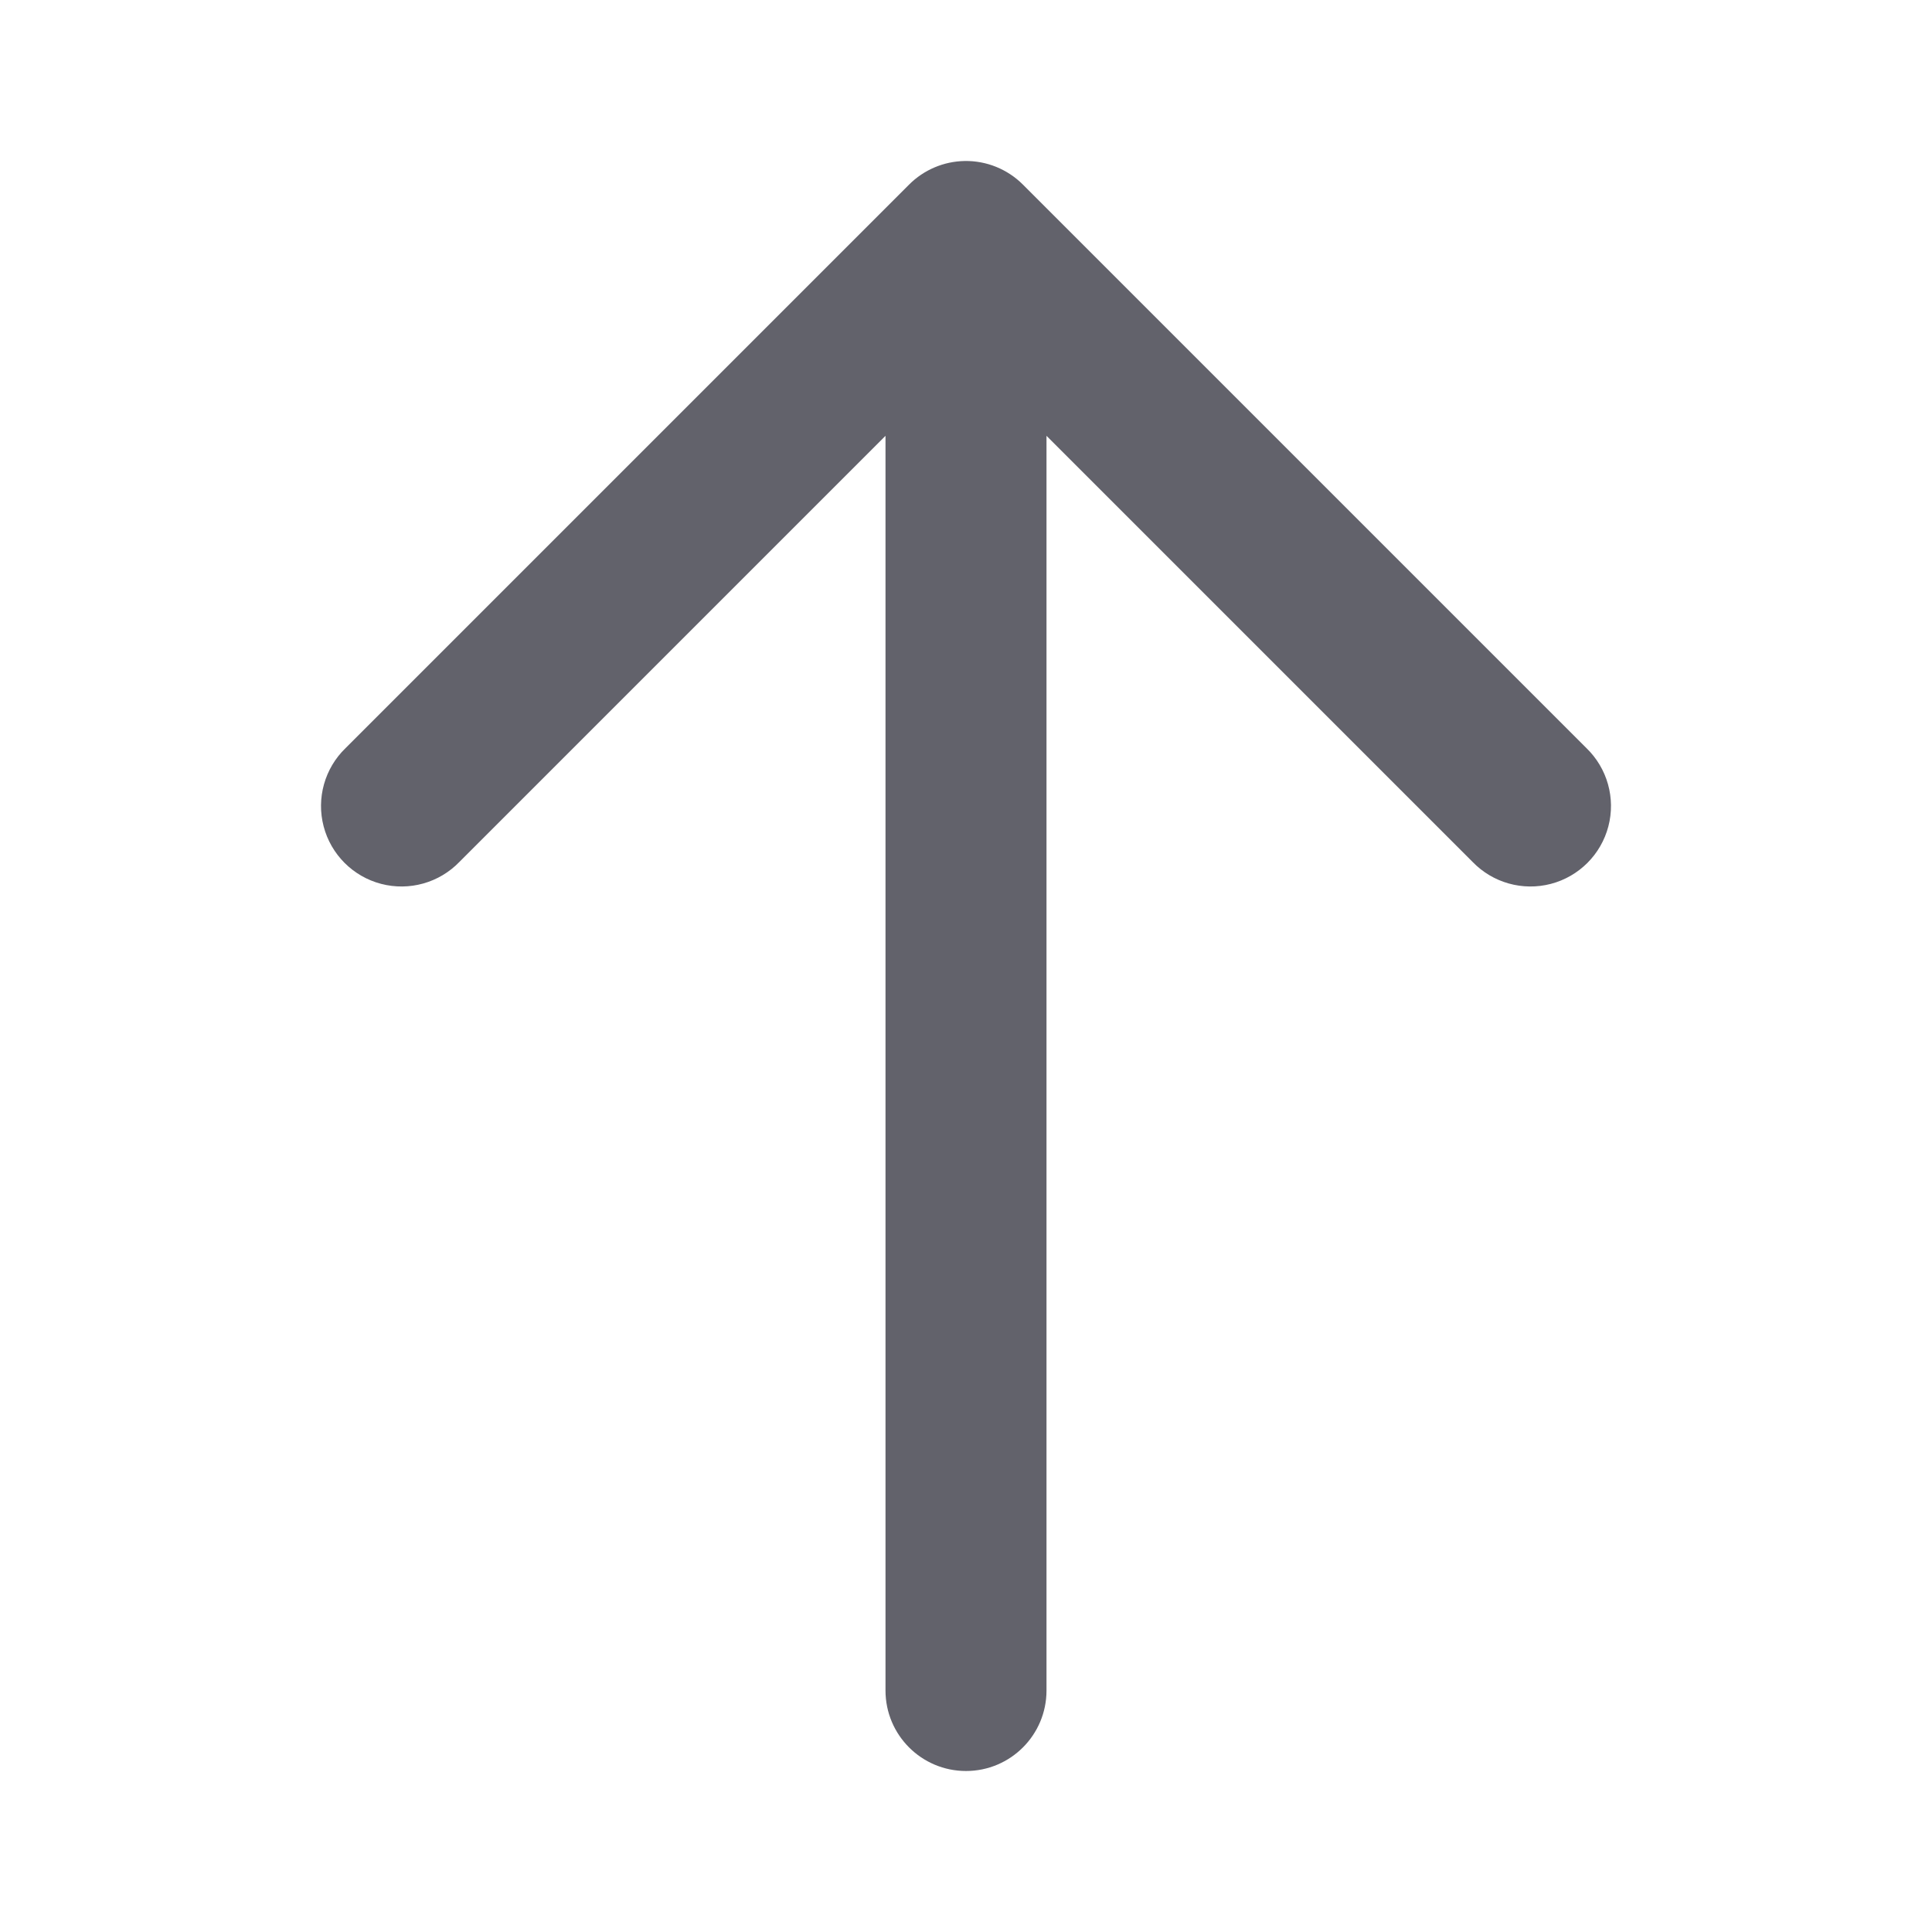
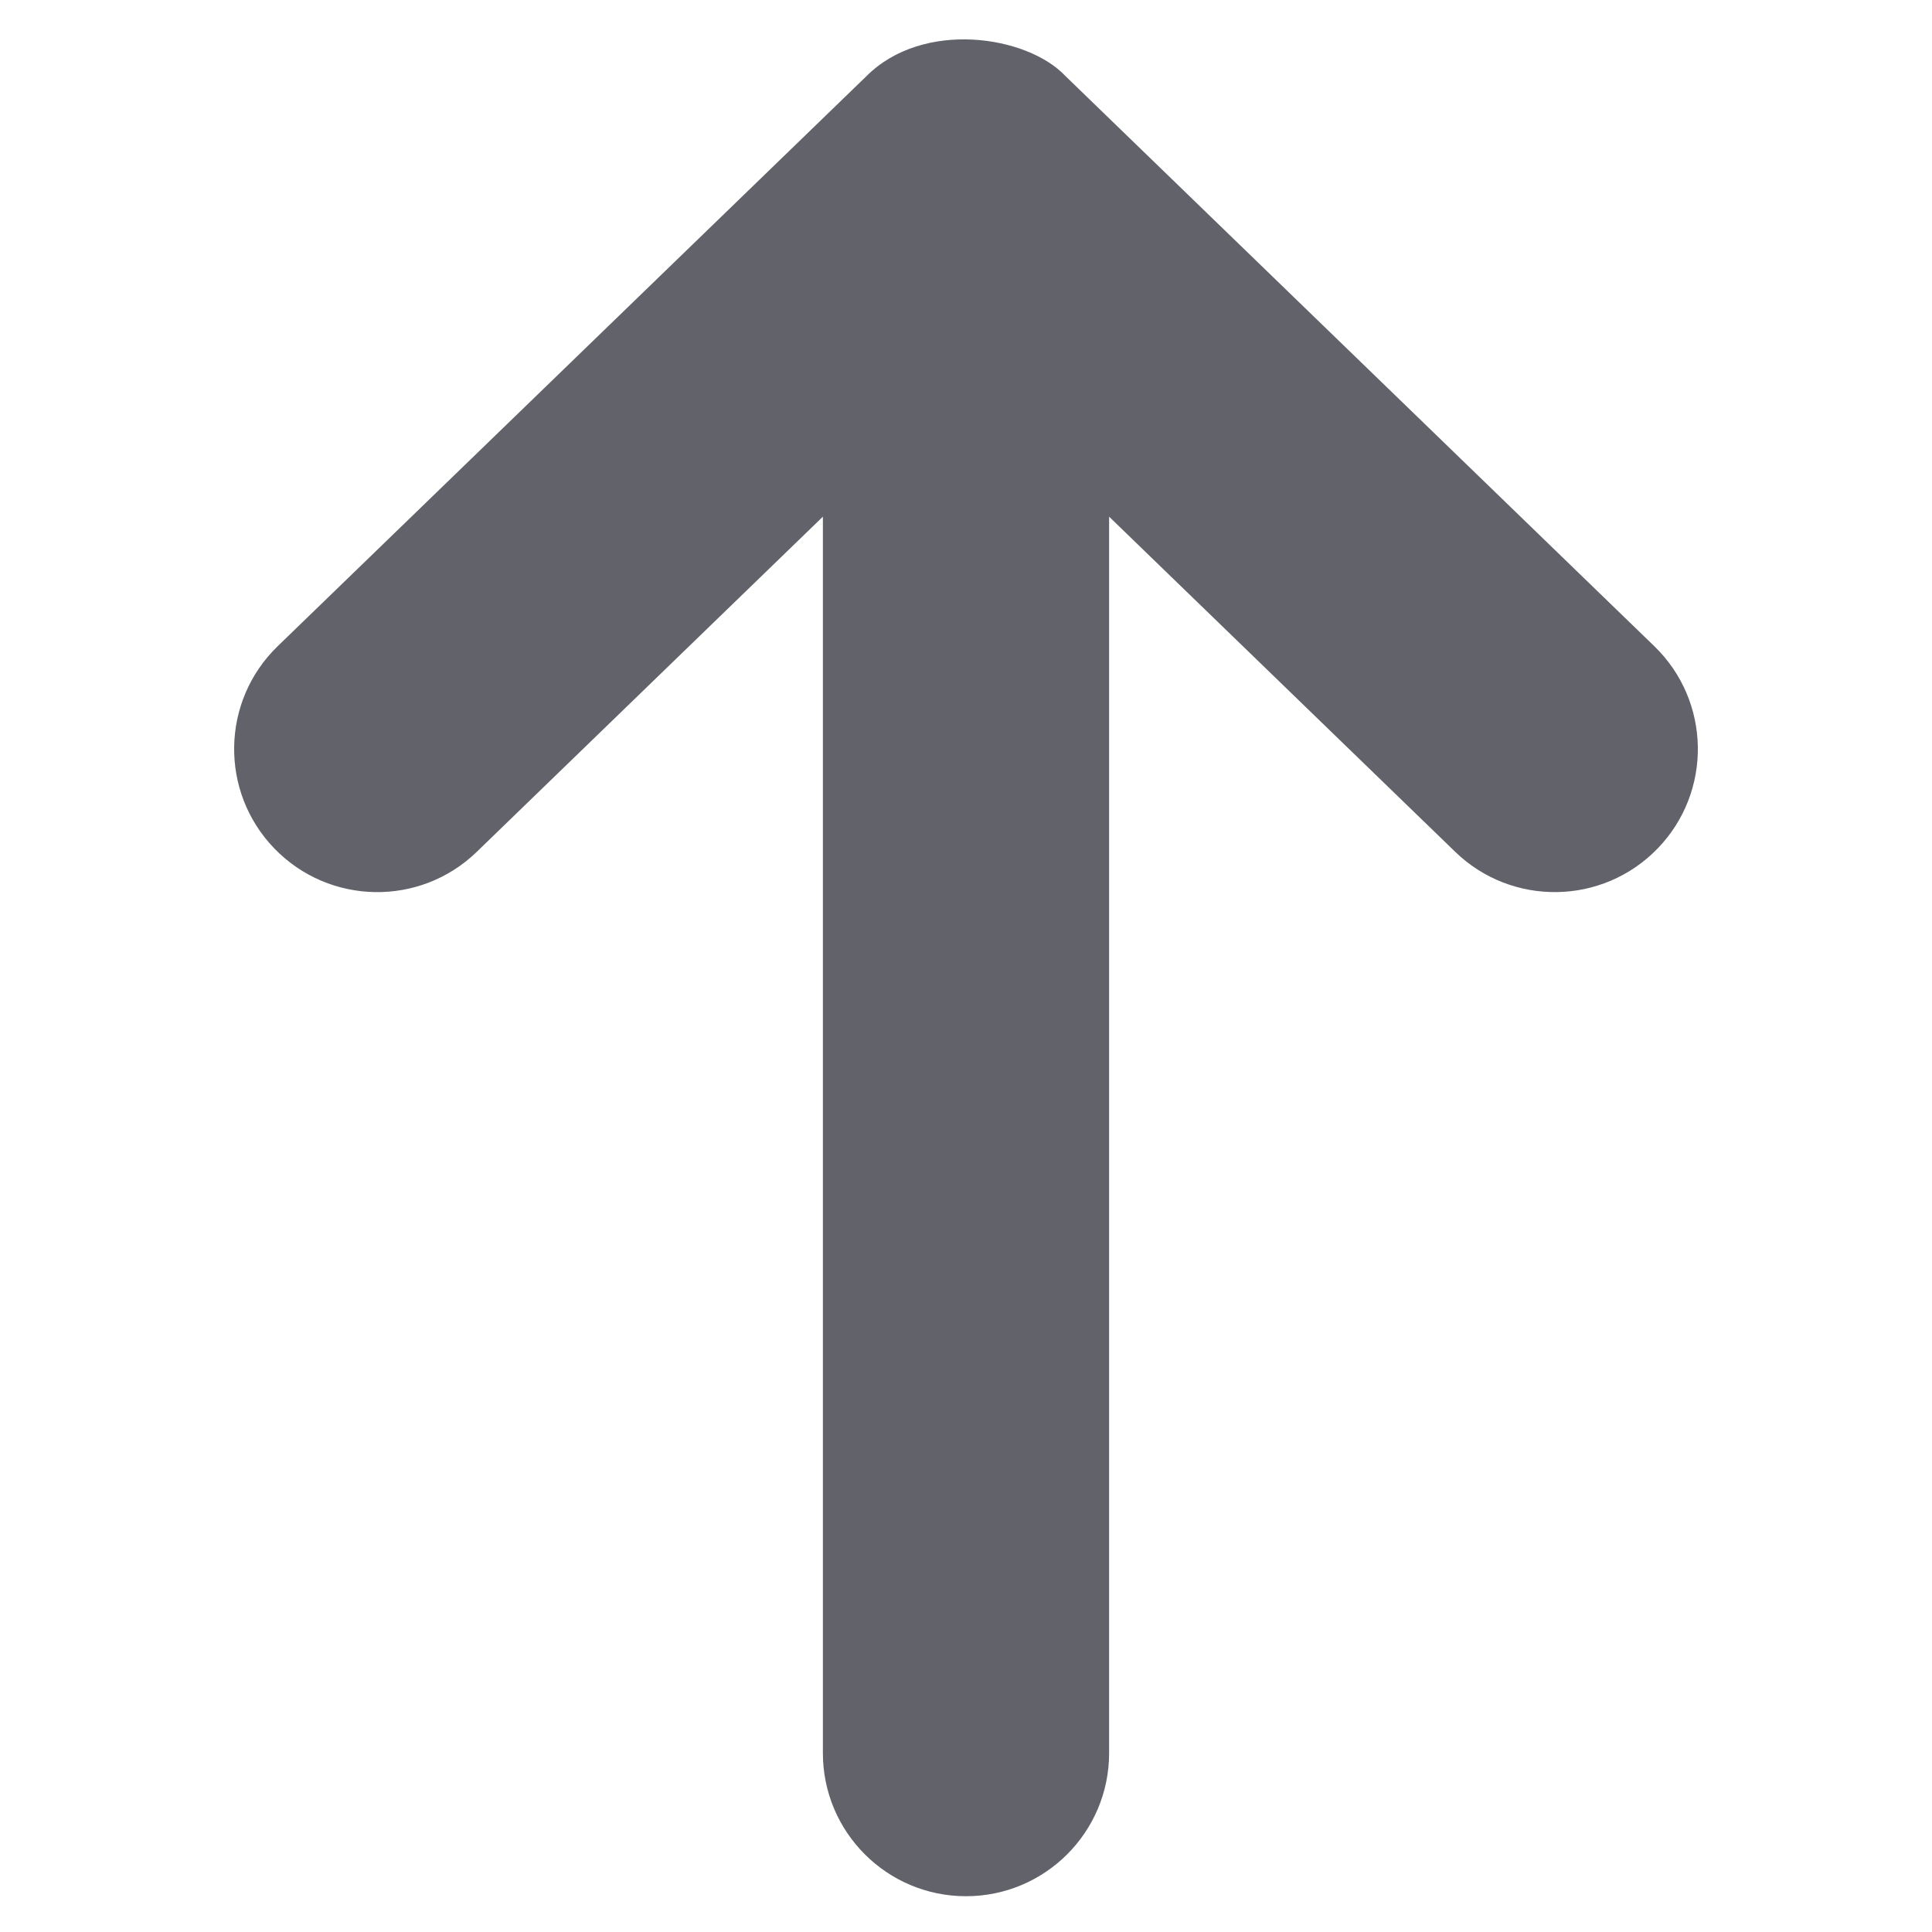
- <svg xmlns="http://www.w3.org/2000/svg" viewBox="0 0 24 24">
-   <path fill="#62626B" d="M 11.984 2 A 1 1 0 0 0 11.293 2.293 L 4.293 9.293 A 1 1 0 1 0 5.707 10.707 L 11 5.414 L 11 21 A 1 1 0 1 0 13 21 L 13 5.414 L 18.293 10.707 A 1 1 0 1 0 19.707 9.293 L 12.707 2.293 A 1 1 0 0 0 11.984 2 z" />
+ <svg xmlns="http://www.w3.org/2000/svg" viewBox="9 9 54 54">
+   <path fill="#62626B" d="M 36.191 10.107 C 35.131 10.052 34.008 10.337 33.219 11.127 L 16.762 27.061 C 15.175 28.597 15.134 31.13 16.67 32.717 C 18.209 34.305 20.741 34.345 22.326 32.809 L 32 23.441 L 32 58 C 32 60.209 33.791 62 36 62 C 38.209 62 40 60.209 40 58 L 40 23.441 L 49.674 32.809 C 50.467 33.577 51.496 33.95 52.52 33.934 C 53.543 33.918 54.561 33.511 55.33 32.717 C 56.866 31.13 56.825 28.598 55.238 27.061 L 38.781 11.127 C 38.247 10.558 37.251 10.163 36.191 10.107 z" />
</svg>
